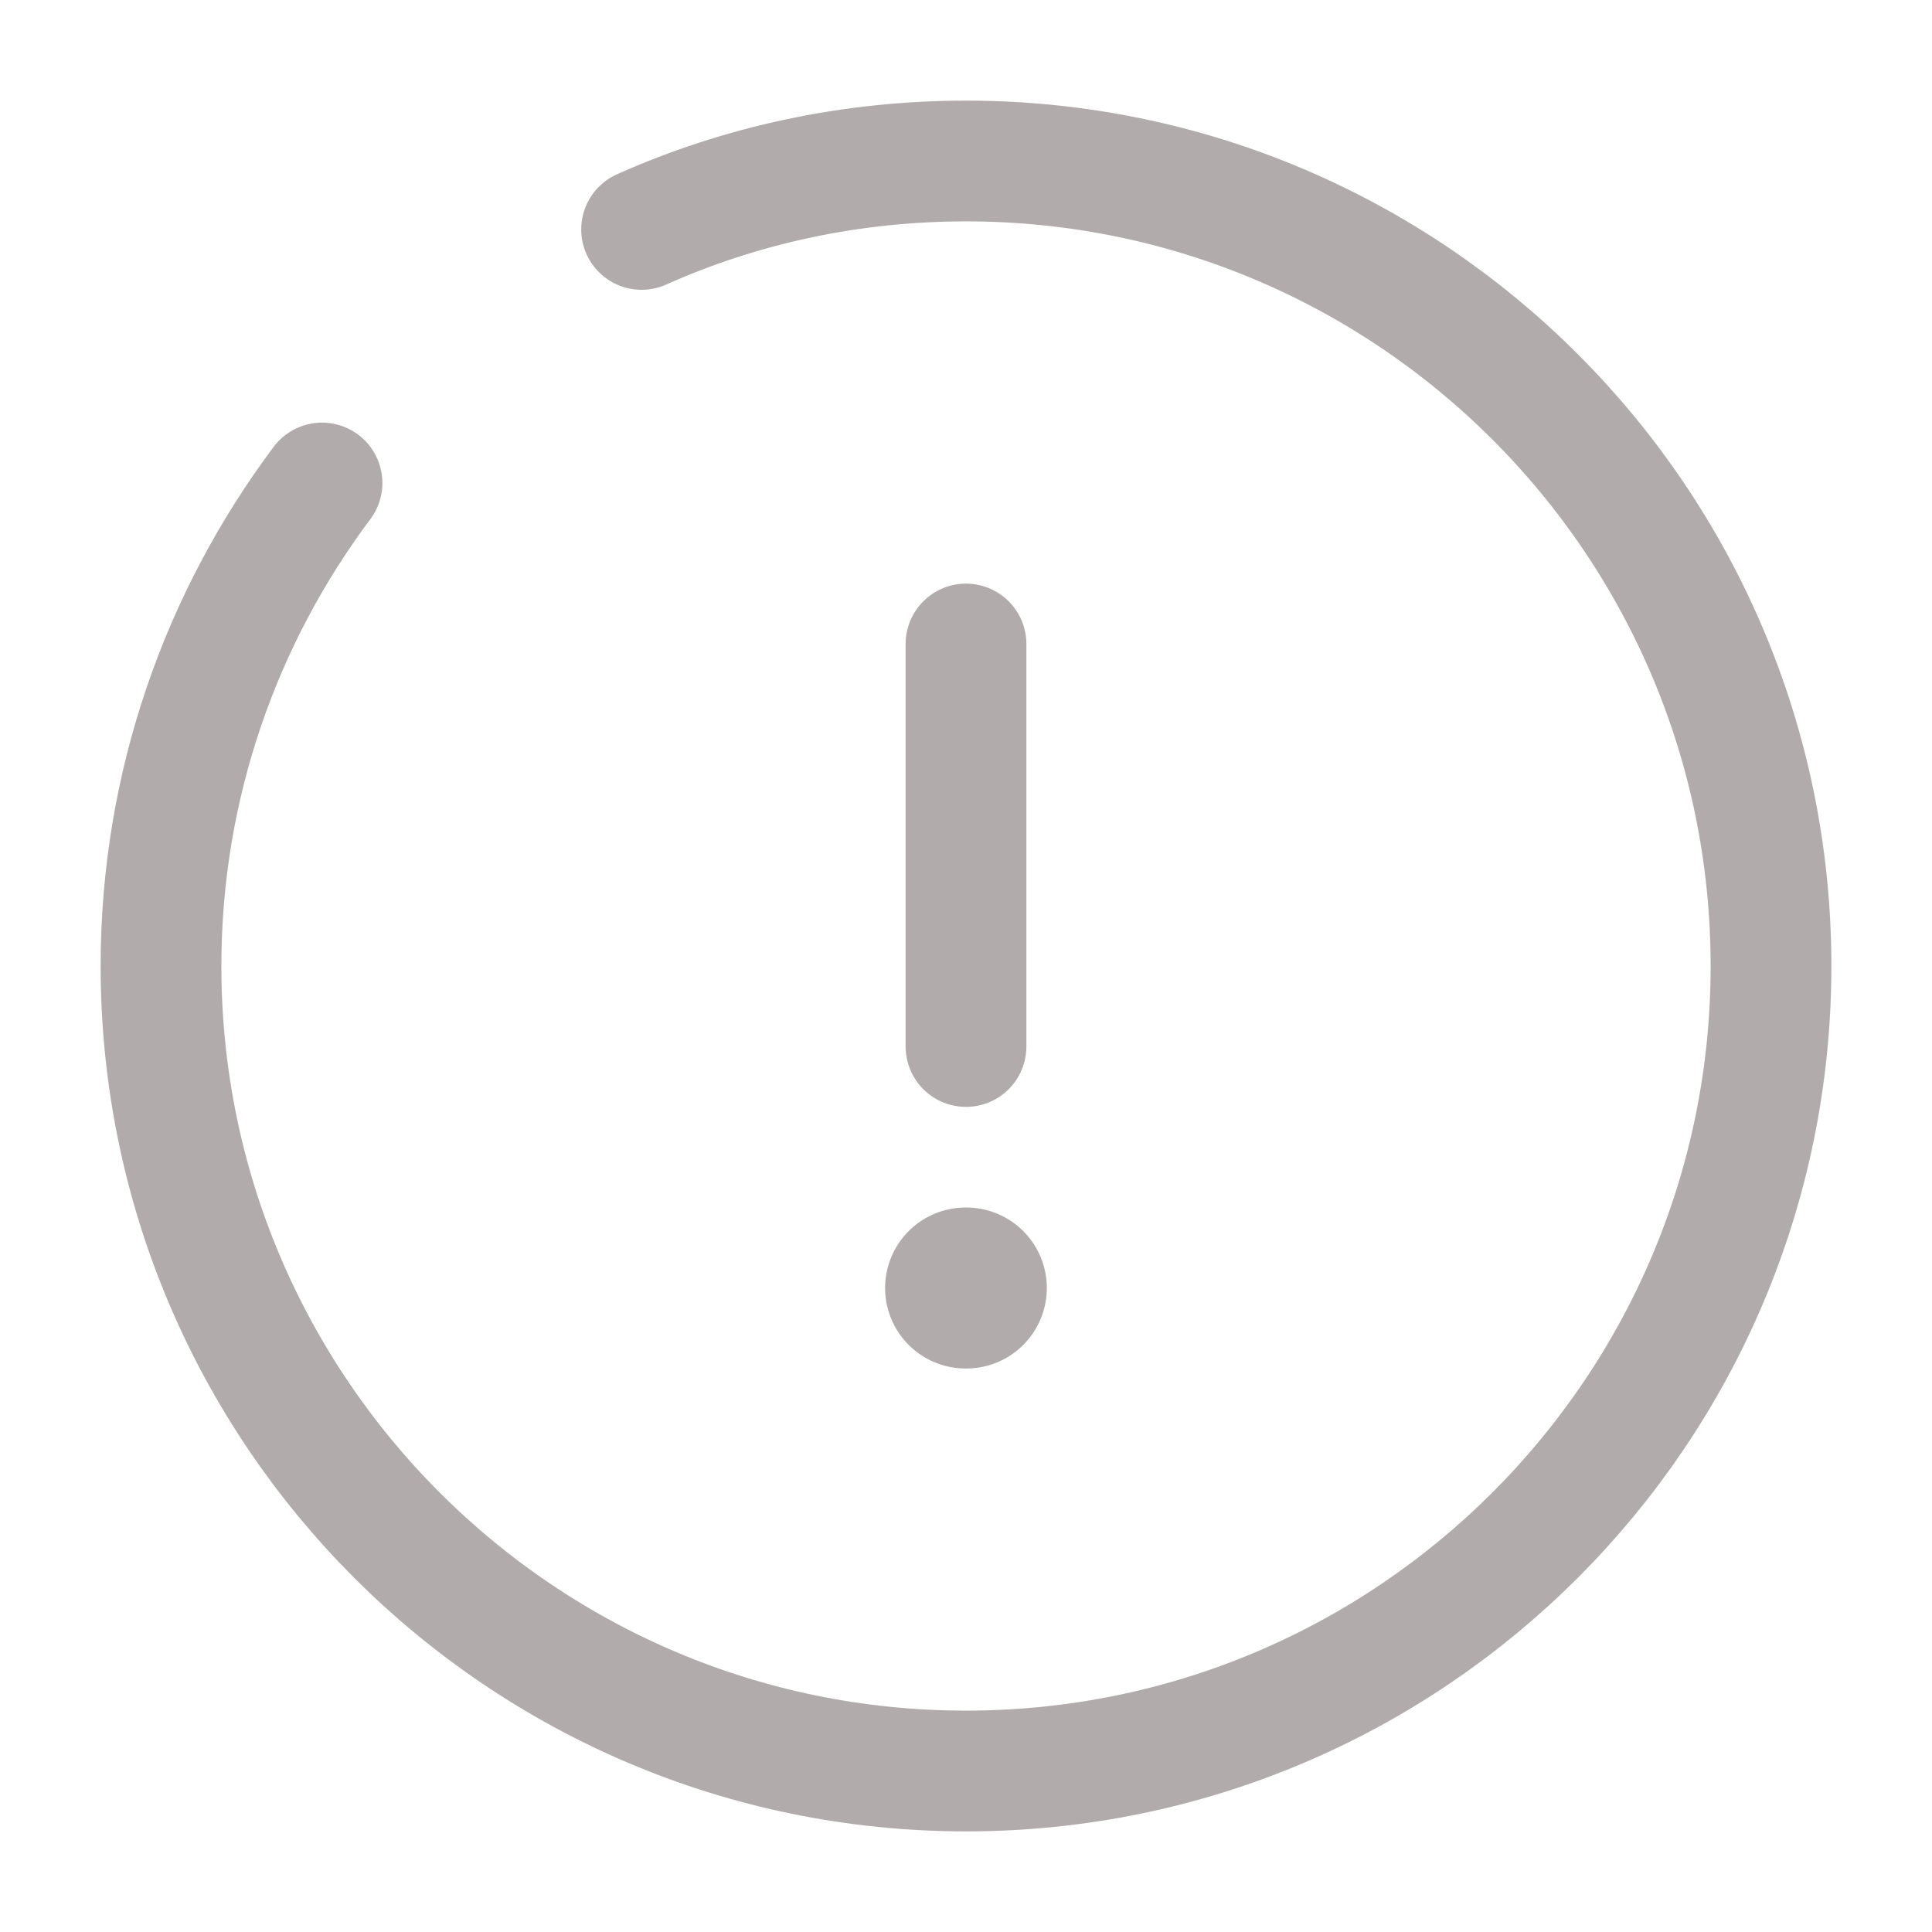
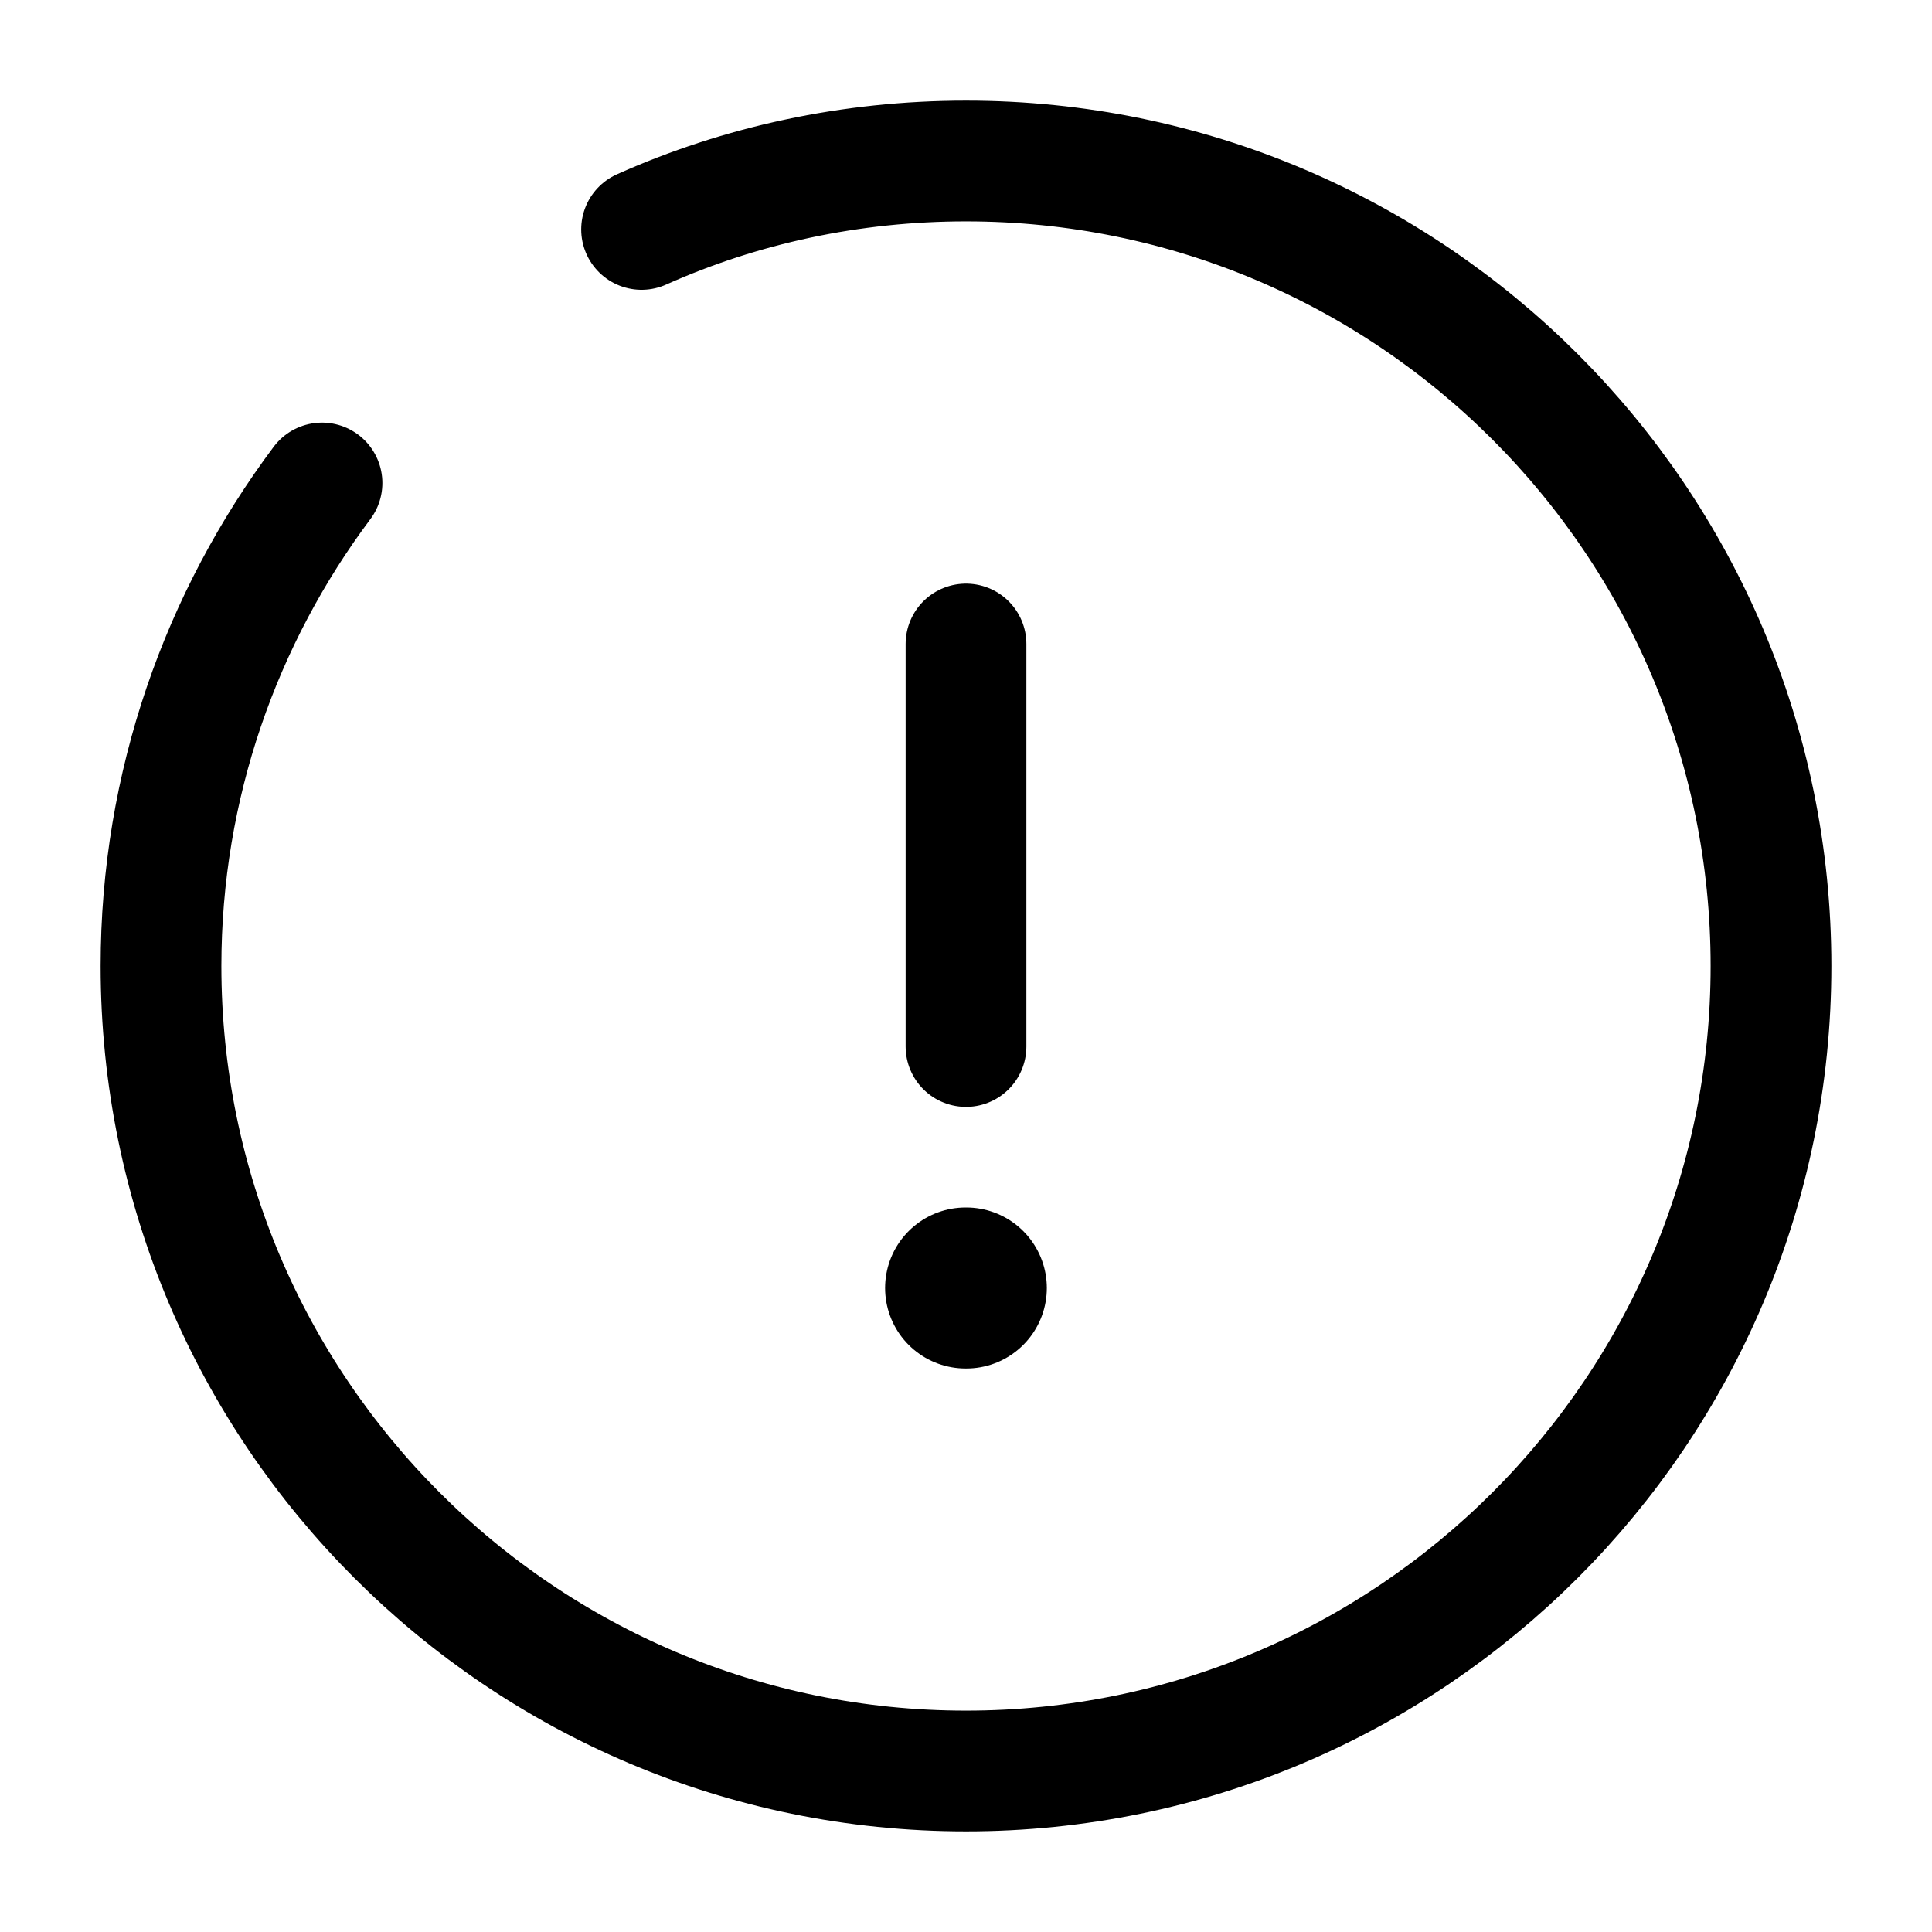
<svg xmlns="http://www.w3.org/2000/svg" width="24" height="24" viewBox="0 0 24 24" fill="none">
-   <path d="M12 8V13" stroke="#B2ABAB" stroke-width="1.5" stroke-linecap="round" stroke-linejoin="round" />
-   <path d="M4 6C2.75 7.67 2 9.75 2 12C2 17.52 6.48 22 12 22C17.52 22 22 17.52 22 12C22 6.48 17.52 2 12 2C10.57 2 9.2 2.3 7.97 2.85" stroke="#B2ABAB" stroke-width="1.5" stroke-linecap="round" stroke-linejoin="round" />
-   <path d="M11.995 16H12.004" stroke="#B2ABAB" stroke-width="2" stroke-linecap="round" stroke-linejoin="round" />
+   <path d="M12 8V13" stroke="currentColor" stroke-width="1.5" stroke-linecap="round" stroke-linejoin="round" />
+   <path d="M4 6C2.75 7.67 2 9.75 2 12C2 17.52 6.48 22 12 22C17.52 22 22 17.52 22 12C22 6.48 17.52 2 12 2C10.57 2 9.2 2.3 7.97 2.85" stroke="currentColor" stroke-width="1.5" stroke-linecap="round" stroke-linejoin="round" />
+   <path d="M11.995 16H12.004" stroke="currentColor" stroke-width="2" stroke-linecap="round" stroke-linejoin="round" />
</svg>
